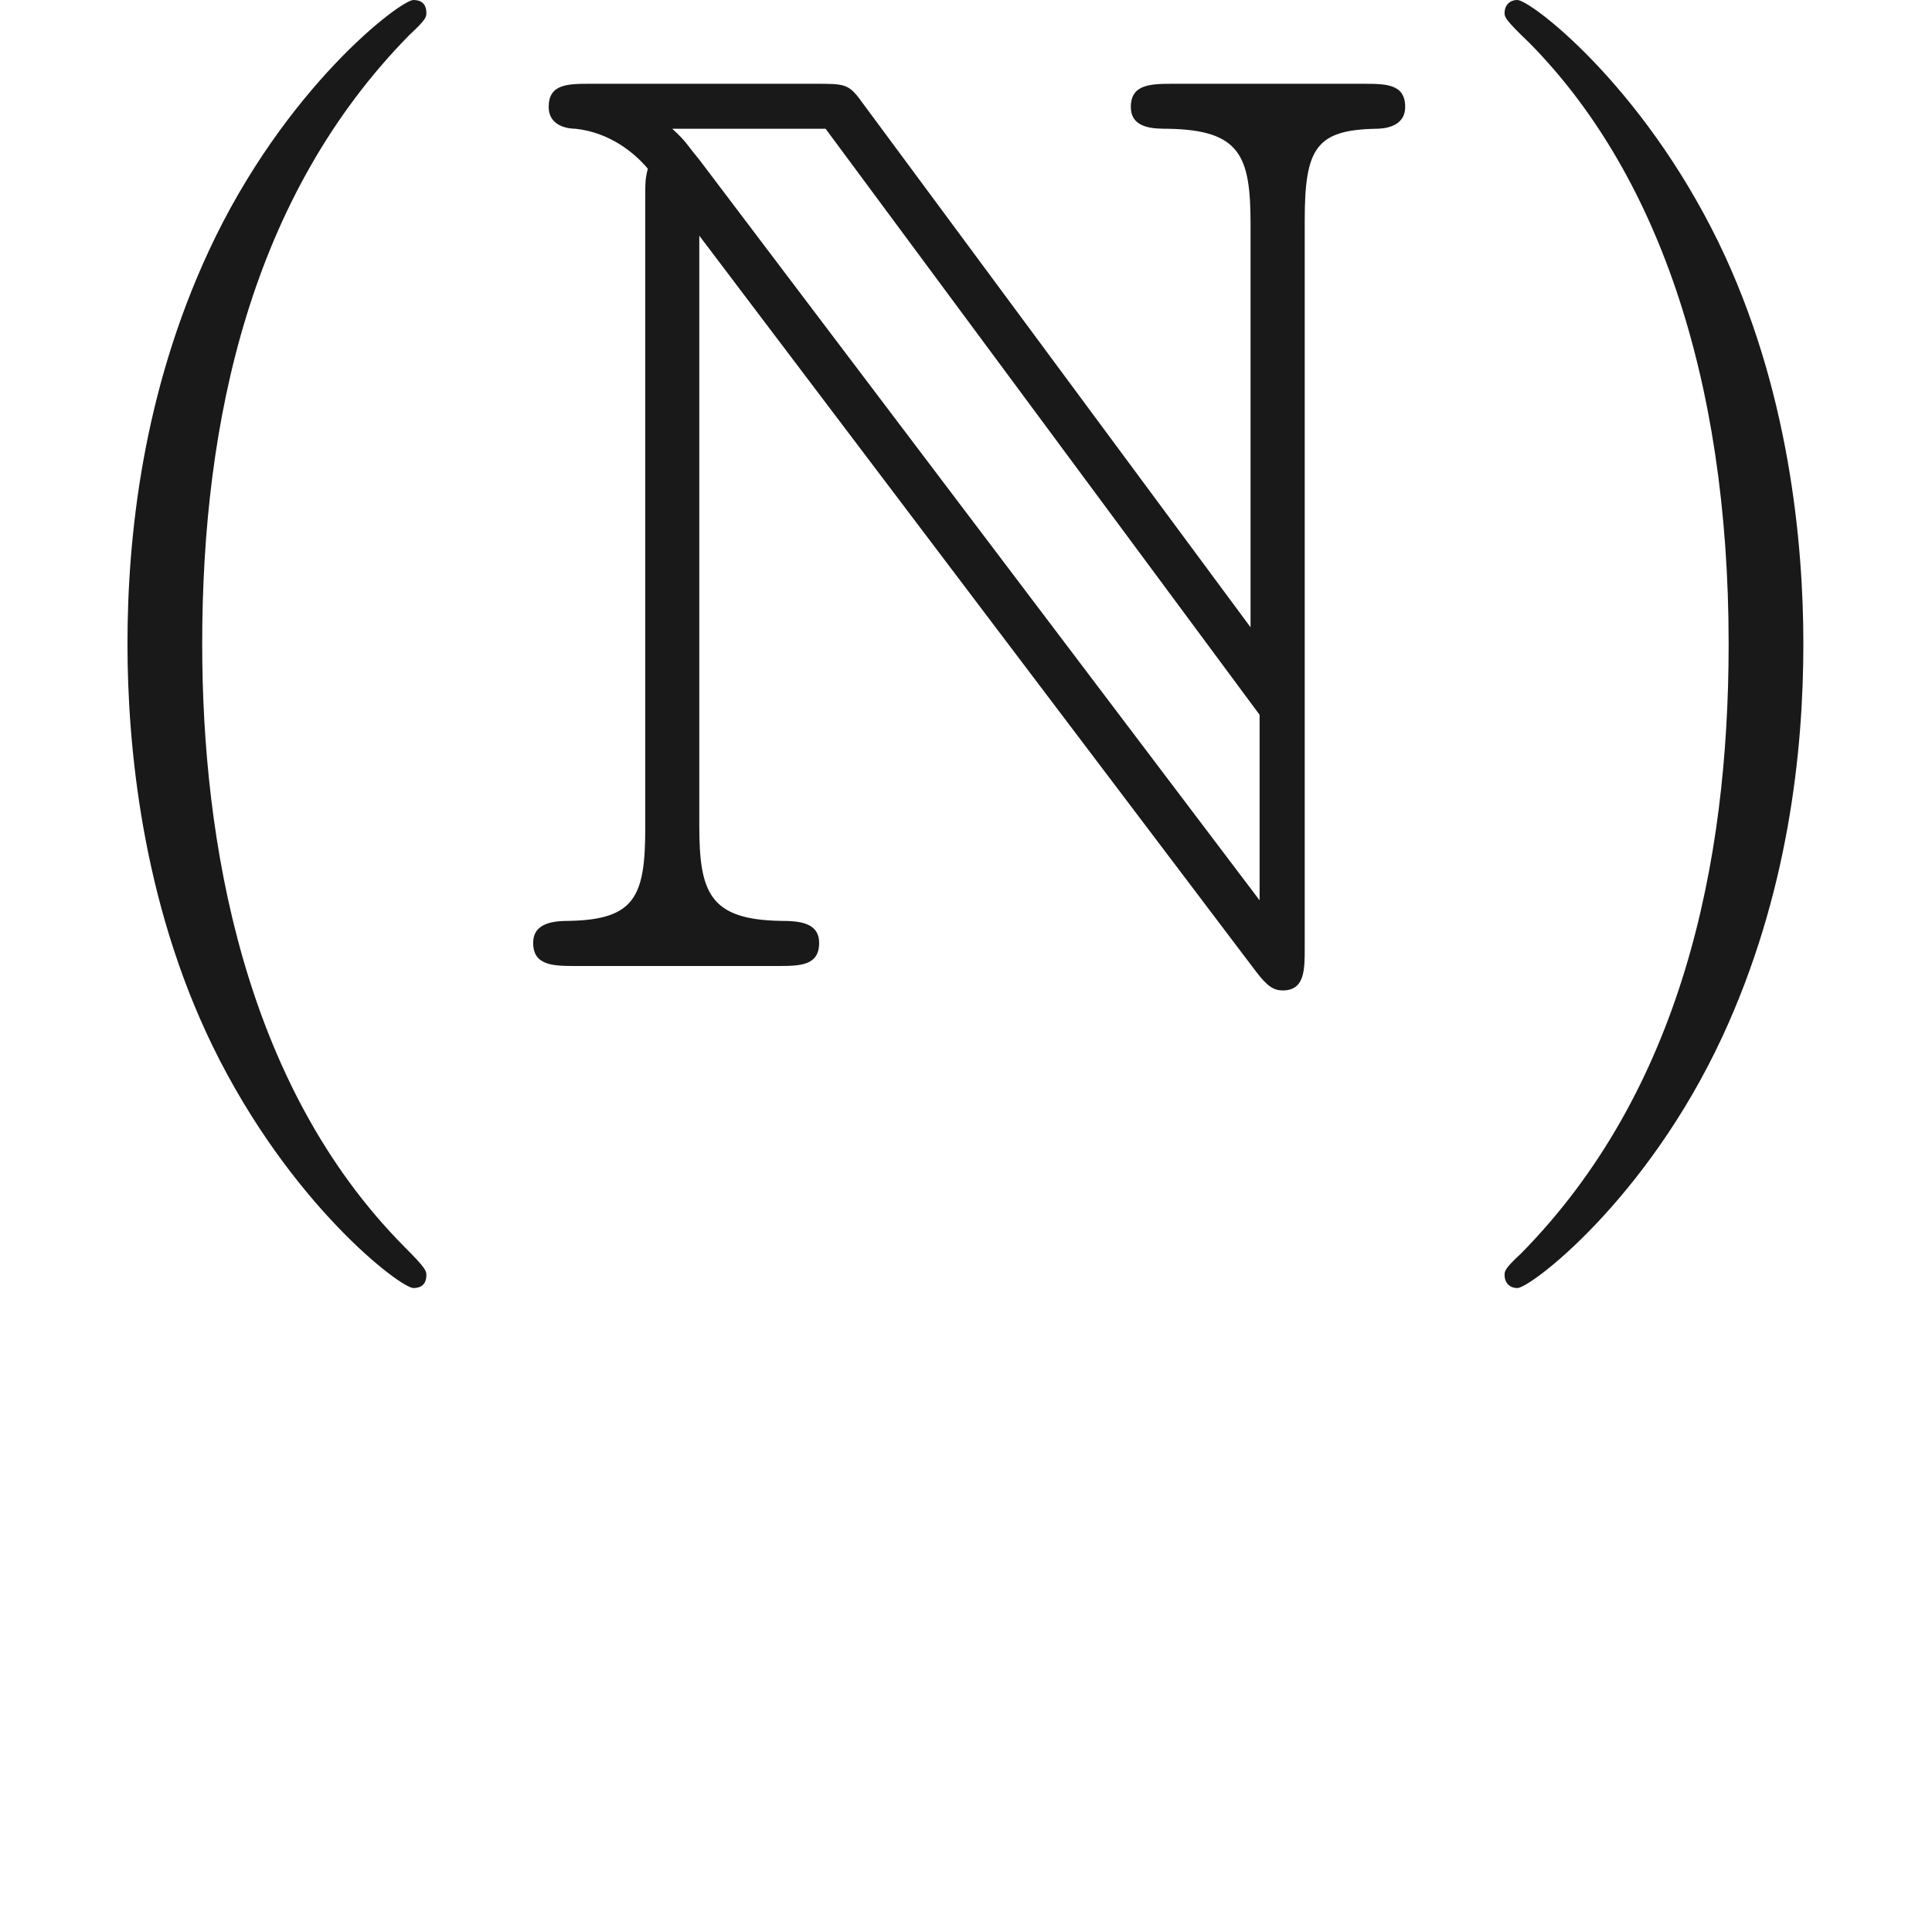
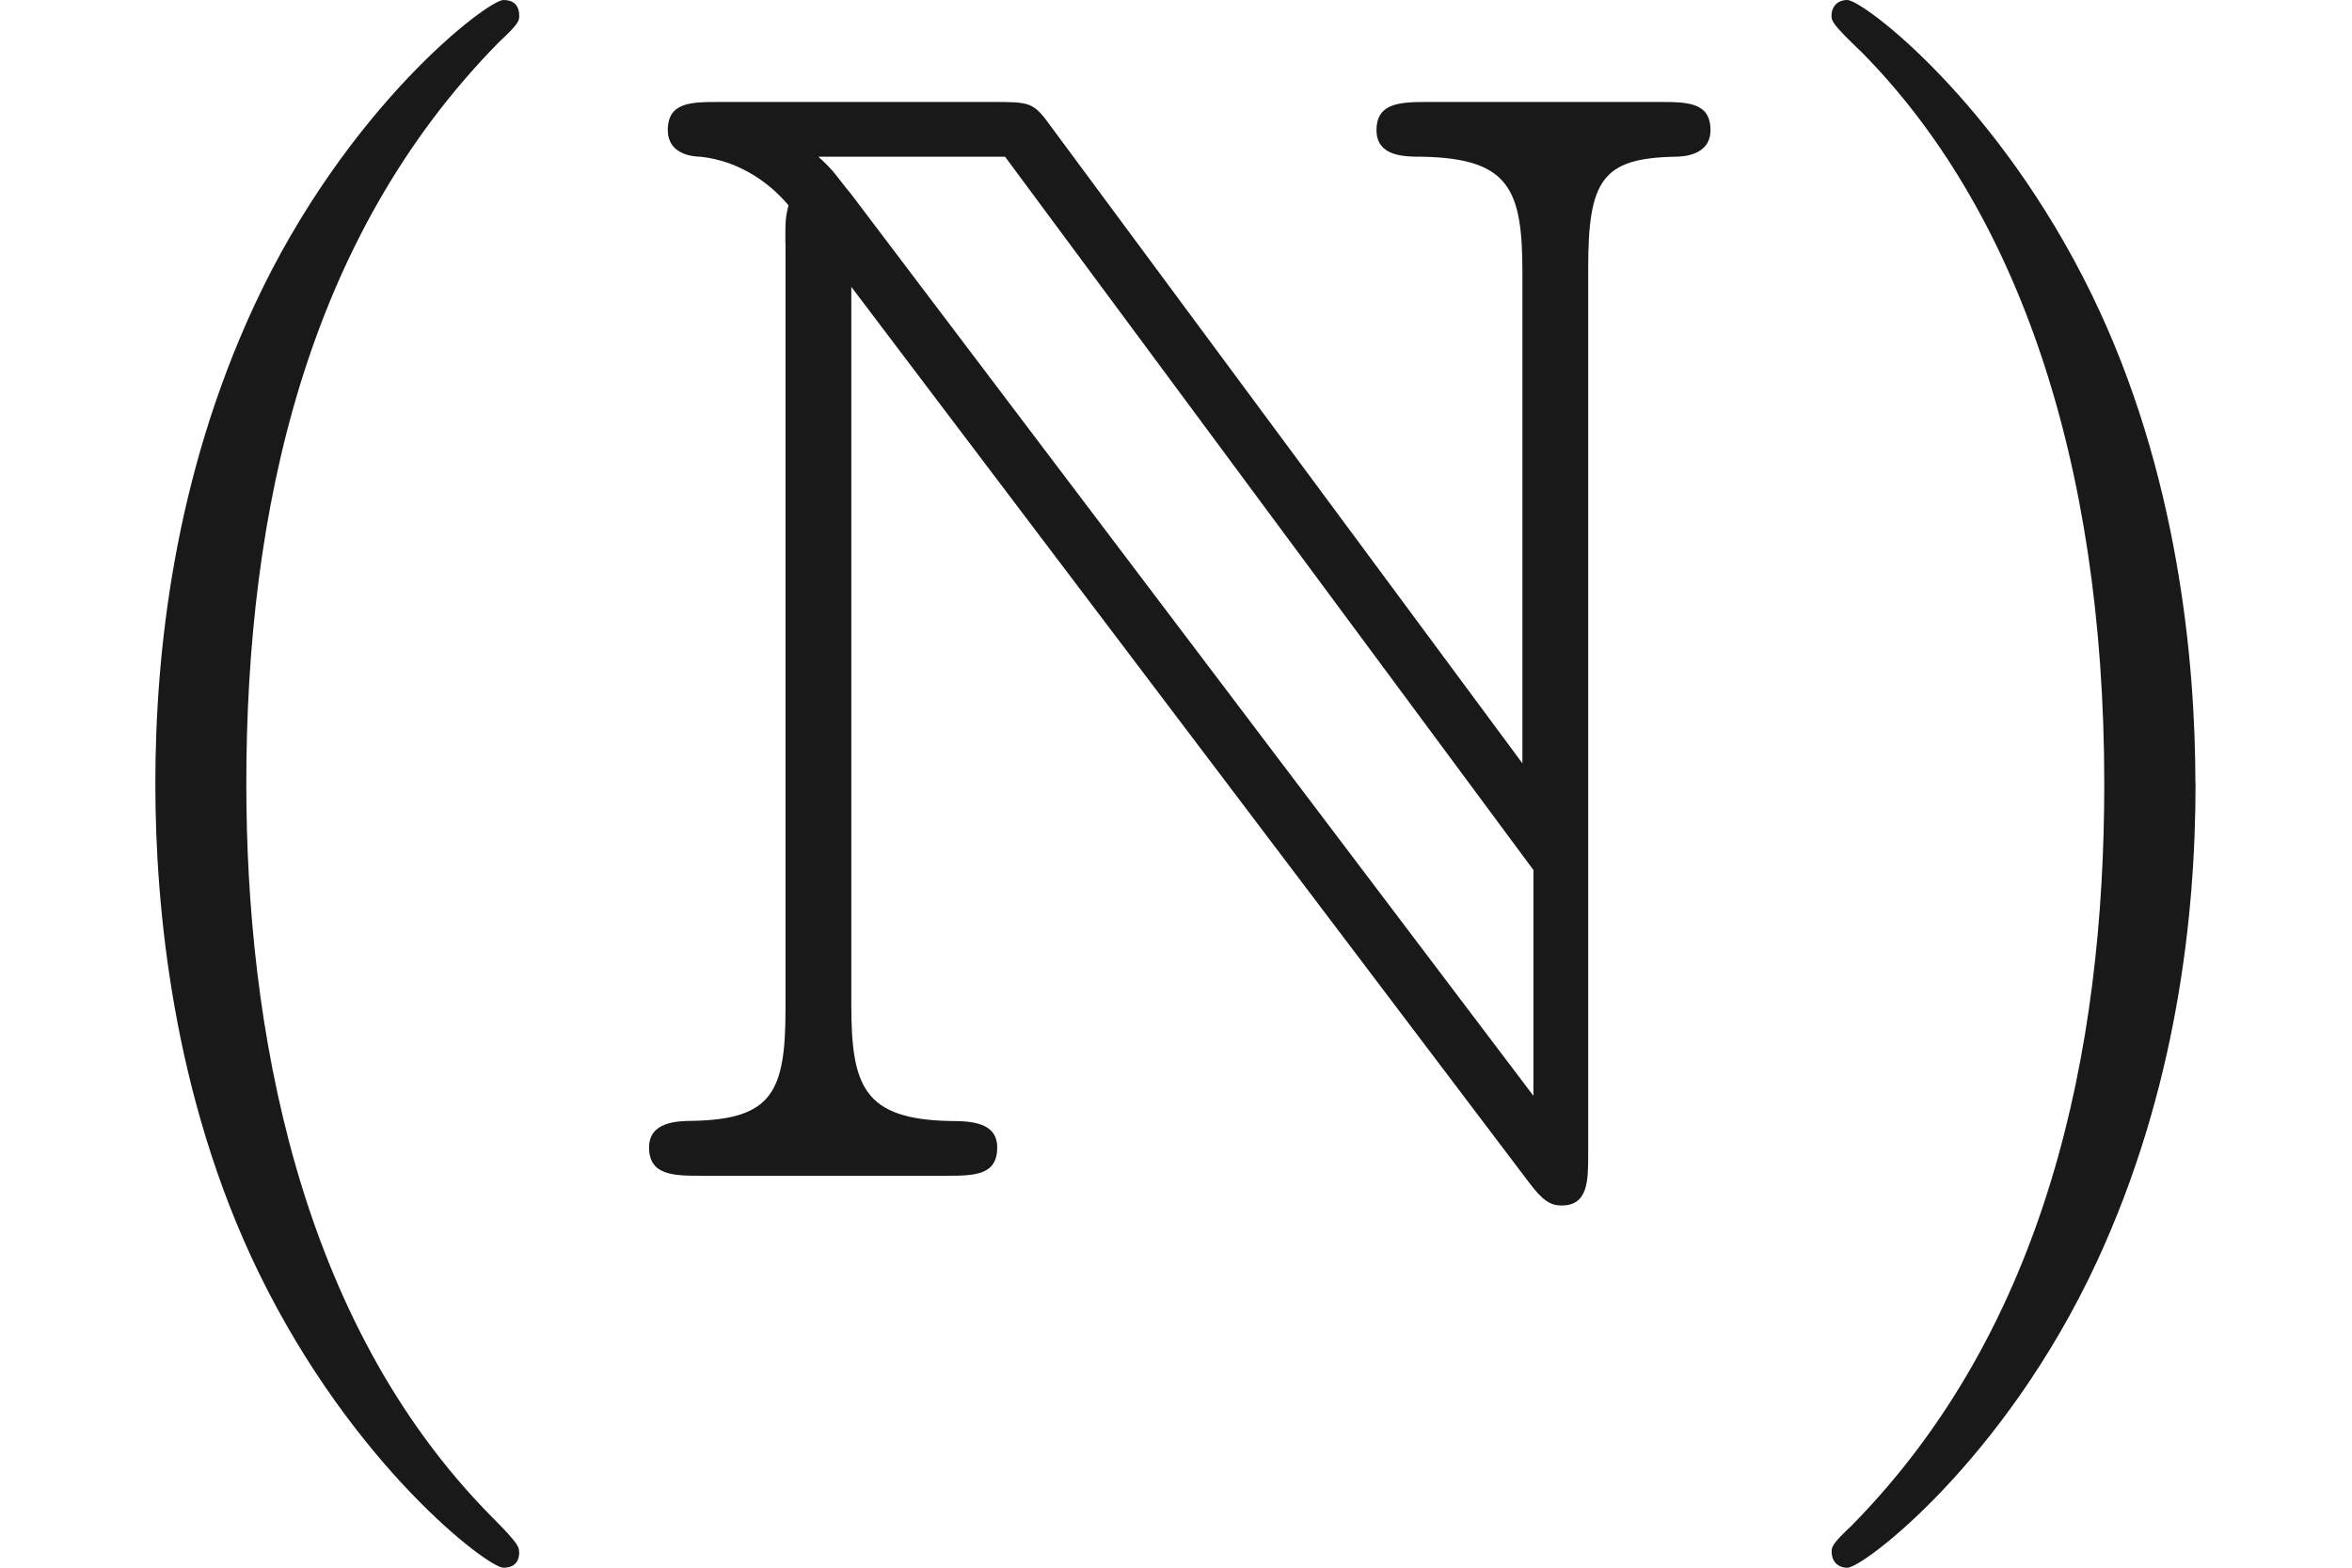
- <svg xmlns="http://www.w3.org/2000/svg" xmlns:ns1="http://github.com/leegao/readme2tex/" xmlns:xlink="http://www.w3.org/1999/xlink" version="1.1" width="14.944pt" height="14.944pt" viewBox="-52.075 -69.509 14.944 14.944" ns1:offset="2.4906600000000054">
-   <defs>
-     <path id="g1-40" d="M3.298 2.391C3.298 2.361 3.298 2.341 3.128 2.172C1.883 .917 1.564-.966 1.564-2.491C1.564-4.224 1.943-5.958 3.168-7.203C3.298-7.323 3.298-7.342 3.298-7.372C3.298-7.442 3.258-7.472 3.198-7.472C3.098-7.472 2.202-6.795 1.614-5.529C1.106-4.433 .986-3.328 .986-2.491C.986-1.714 1.096-.508 1.644 .618C2.242 1.843 3.098 2.491 3.198 2.491C3.258 2.491 3.298 2.461 3.298 2.391Z" />
-     <path id="g1-41" d="M2.879-2.491C2.879-3.268 2.77-4.473 2.222-5.599C1.624-6.824 .767-7.472 .667-7.472C.608-7.472 .568-7.432 .568-7.372C.568-7.342 .568-7.323 .757-7.143C1.733-6.157 2.301-4.573 2.301-2.491C2.301-.787 1.933 .966 .697 2.222C.568 2.341 .568 2.361 .568 2.391C.568 2.451 .608 2.491 .667 2.491C.767 2.491 1.664 1.813 2.252 .548C2.76-.548 2.879-1.654 2.879-2.491Z" />
-     <path id="g1-97" d="M3.318-.757C3.357-.359 3.626 .06 4.095 .06C4.304 .06 4.912-.08 4.912-.887V-1.445H4.663V-.887C4.663-.309 4.413-.249 4.304-.249C3.975-.249 3.935-.697 3.935-.747V-2.74C3.935-3.158 3.935-3.547 3.577-3.915C3.188-4.304 2.69-4.463 2.212-4.463C1.395-4.463 .707-3.995 .707-3.337C.707-3.039 .907-2.869 1.166-2.869C1.445-2.869 1.624-3.068 1.624-3.328C1.624-3.447 1.574-3.776 1.116-3.786C1.385-4.134 1.873-4.244 2.192-4.244C2.68-4.244 3.248-3.856 3.248-2.969V-2.6C2.74-2.57 2.042-2.54 1.415-2.242C.667-1.903 .418-1.385 .418-.946C.418-.139 1.385 .11 2.012 .11C2.67 .11 3.128-.289 3.318-.757ZM3.248-2.391V-1.395C3.248-.448 2.531-.11 2.082-.11C1.594-.11 1.186-.458 1.186-.956C1.186-1.504 1.604-2.331 3.248-2.391Z" />
-     <path id="g0-78" d="M1.116-5.928V-1.066C1.116-.538 1.036-.359 .528-.349C.418-.349 .249-.339 .249-.179C.249 0 .408 0 .588 0H2.132C2.311 0 2.461 0 2.461-.179C2.461-.339 2.301-.349 2.162-.349C1.614-.359 1.534-.568 1.534-1.086V-5.649L5.838 .04C5.928 .159 5.978 .189 6.047 .189C6.217 .189 6.217 .03 6.217-.139V-5.768C6.217-6.326 6.306-6.466 6.765-6.476C6.824-6.476 6.994-6.486 6.994-6.645C6.994-6.824 6.844-6.824 6.665-6.824H5.21C5.031-6.824 4.872-6.824 4.872-6.645C4.872-6.476 5.051-6.476 5.161-6.476C5.719-6.466 5.798-6.267 5.798-5.738V-2.62L2.79-6.685C2.69-6.824 2.66-6.824 2.431-6.824H.697C.518-6.824 .369-6.824 .369-6.645C.369-6.496 .518-6.476 .578-6.476C.847-6.446 1.036-6.286 1.136-6.167C1.116-6.087 1.116-6.067 1.116-5.928ZM5.868-.508L1.534-6.237C1.435-6.356 1.435-6.376 1.325-6.476H2.511L5.868-1.943V-.508Z" />
+ <svg xmlns="http://www.w3.org/2000/svg" xmlns:ns1="http://github.com/leegao/readme2tex/" xmlns:xlink="http://www.w3.org/1999/xlink" id="svg15" ns1:offset="2.4906600000000054" viewBox="-52.075 -69.509 14.944 9.963" height="9.963pt" width="14.944pt" version="1.1">
+   <defs id="defs6">
+     <path d="m 3.298,2.391 c 0,-0.03 0,-0.05 -0.169,-0.219 -1.245,-1.255 -1.564,-3.138 -1.564,-4.663 0,-1.733 0.379,-3.467 1.604,-4.712 0.13,-0.12 0.13,-0.139 0.13,-0.169 0,-0.07 -0.04,-0.1 -0.1,-0.1 -0.1,0 -0.996,0.677 -1.584,1.943 -0.508,1.096 -0.628,2.202 -0.628,3.039 0,0.777 0.11,1.983 0.658,3.108 0.598,1.225 1.455,1.873 1.554,1.873 0.06,0 0.1,-0.03 0.1,-0.1 z" id="g1-40" />
+     <path d="m 2.879,-2.491 c 0,-0.777 -0.11,-1.983 -0.658,-3.108 C 1.624,-6.824 0.767,-7.472 0.667,-7.472 c -0.06,0 -0.1,0.04 -0.1,0.1 0,0.03 0,0.05 0.189,0.229 0.976,0.986 1.544,2.57 1.544,4.653 0,1.704 -0.369,3.457 -1.604,4.712 C 0.568,2.341 0.568,2.361 0.568,2.391 c 0,0.06 0.04,0.1 0.1,0.1 0.1,0 0.996,-0.677 1.584,-1.943 0.508,-1.096 0.628,-2.202 0.628,-3.039 z" id="g1-41" />
+     <path d="m 3.318,-0.757 c 0.04,0.399 0.309,0.817 0.777,0.817 0.209,0 0.817,-0.139 0.817,-0.946 V -1.445 H 4.663 v 0.558 c 0,0.578 -0.249,0.638 -0.359,0.638 -0.329,0 -0.369,-0.448 -0.369,-0.498 v -1.993 c 0,-0.418 0,-0.807 -0.359,-1.176 -0.389,-0.389 -0.887,-0.548 -1.365,-0.548 -0.817,0 -1.504,0.468 -1.504,1.126 0,0.299 0.199,0.468 0.458,0.468 0.279,0 0.458,-0.199 0.458,-0.458 0,-0.12 -0.05,-0.448 -0.508,-0.458 0.269,-0.349 0.757,-0.458 1.076,-0.458 0.488,0 1.056,0.389 1.056,1.275 v 0.369 c -0.508,0.03 -1.205,0.06 -1.833,0.359 -0.747,0.339 -0.996,0.857 -0.996,1.295 0,0.807 0.966,1.056 1.594,1.056 0.658,0 1.116,-0.399 1.305,-0.867 z M 3.248,-2.391 v 0.996 c 0,0.946 -0.717,1.285 -1.166,1.285 -0.488,0 -0.897,-0.349 -0.897,-0.847 0,-0.548 0.418,-1.375 2.062,-1.435 z" id="g1-97" />
+     <path d="m 1.116,-5.928 v 4.862 c 0,0.528 -0.08,0.707 -0.588,0.717 -0.11,0 -0.279,0.01 -0.279,0.169 C 0.249,0 0.408,0 0.588,0 h 1.544 c 0.179,0 0.329,0 0.329,-0.179 0,-0.159 -0.159,-0.169 -0.299,-0.169 C 1.614,-0.359 1.534,-0.568 1.534,-1.086 v -4.563 l 4.304,5.689 c 0.09,0.12 0.139,0.149 0.209,0.149 0.169,0 0.169,-0.159 0.169,-0.329 v -5.629 c 0,-0.558 0.09,-0.697 0.548,-0.707 0.06,0 0.229,-0.01 0.229,-0.169 0,-0.179 -0.149,-0.179 -0.329,-0.179 H 5.21 c -0.179,0 -0.339,0 -0.339,0.179 0,0.169 0.179,0.169 0.289,0.169 0.558,0.01 0.638,0.209 0.638,0.737 v 3.118 L 2.79,-6.685 C 2.69,-6.824 2.66,-6.824 2.431,-6.824 H 0.697 c -0.179,0 -0.329,0 -0.329,0.179 0,0.149 0.149,0.169 0.209,0.169 0.269,0.03 0.458,0.189 0.558,0.309 -0.02,0.08 -0.02,0.1 -0.02,0.239 z M 5.868,-0.508 1.534,-6.237 C 1.435,-6.356 1.435,-6.376 1.325,-6.476 h 1.186 l 3.357,4.533 z" id="g0-78" />
  </defs>
-   <g id="page1" fill-opacity="0.9">
-     <use x="-52.075" y="-62.037" xlink:href="#g1-40" />
-     <use x="-48.2" y="-62.037" xlink:href="#g0-78" />
-     <use x="-41.005" y="-62.037" xlink:href="#g1-41" />
+   <g fill-opacity="0.9" id="page1">
+     <use height="100%" width="100%" id="use8" xlink:href="#g1-40" y="-62.037" x="-52.075" />
+     <use height="100%" width="100%" id="use10" xlink:href="#g0-78" y="-62.037" x="-48.2" />
+     <use height="100%" width="100%" id="use12" xlink:href="#g1-41" y="-62.037" x="-41.005" />
  </g>
</svg>
